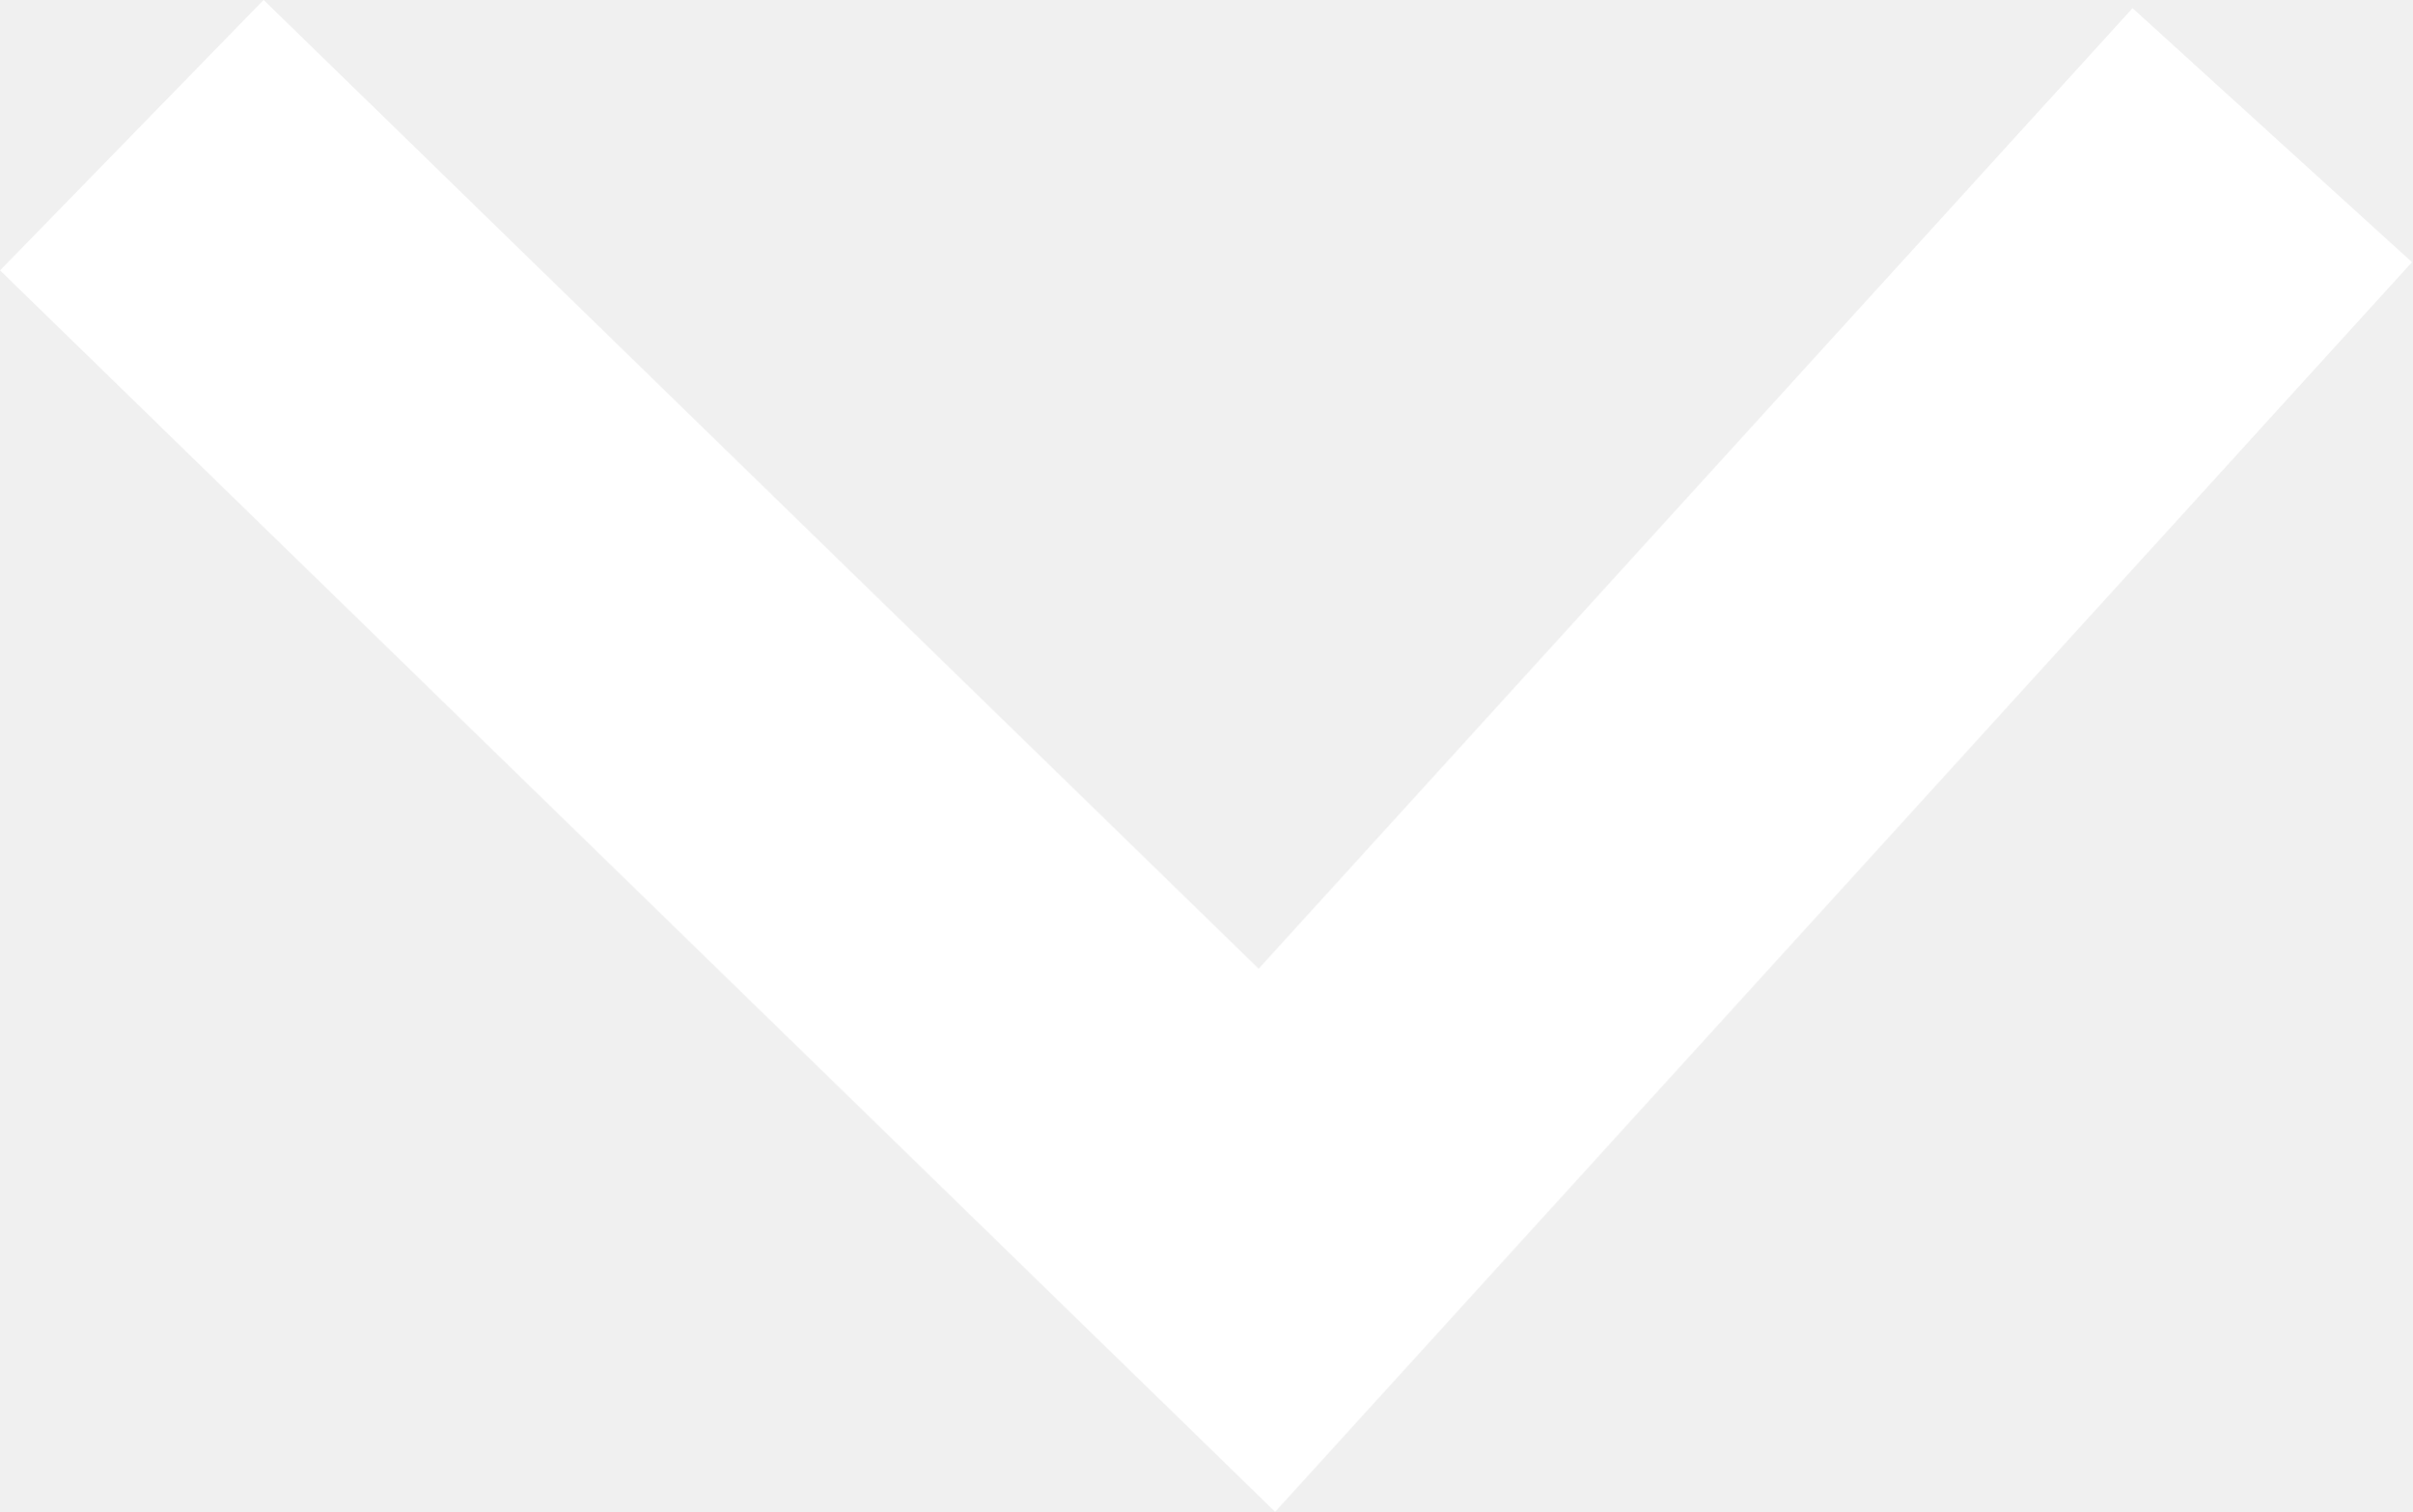
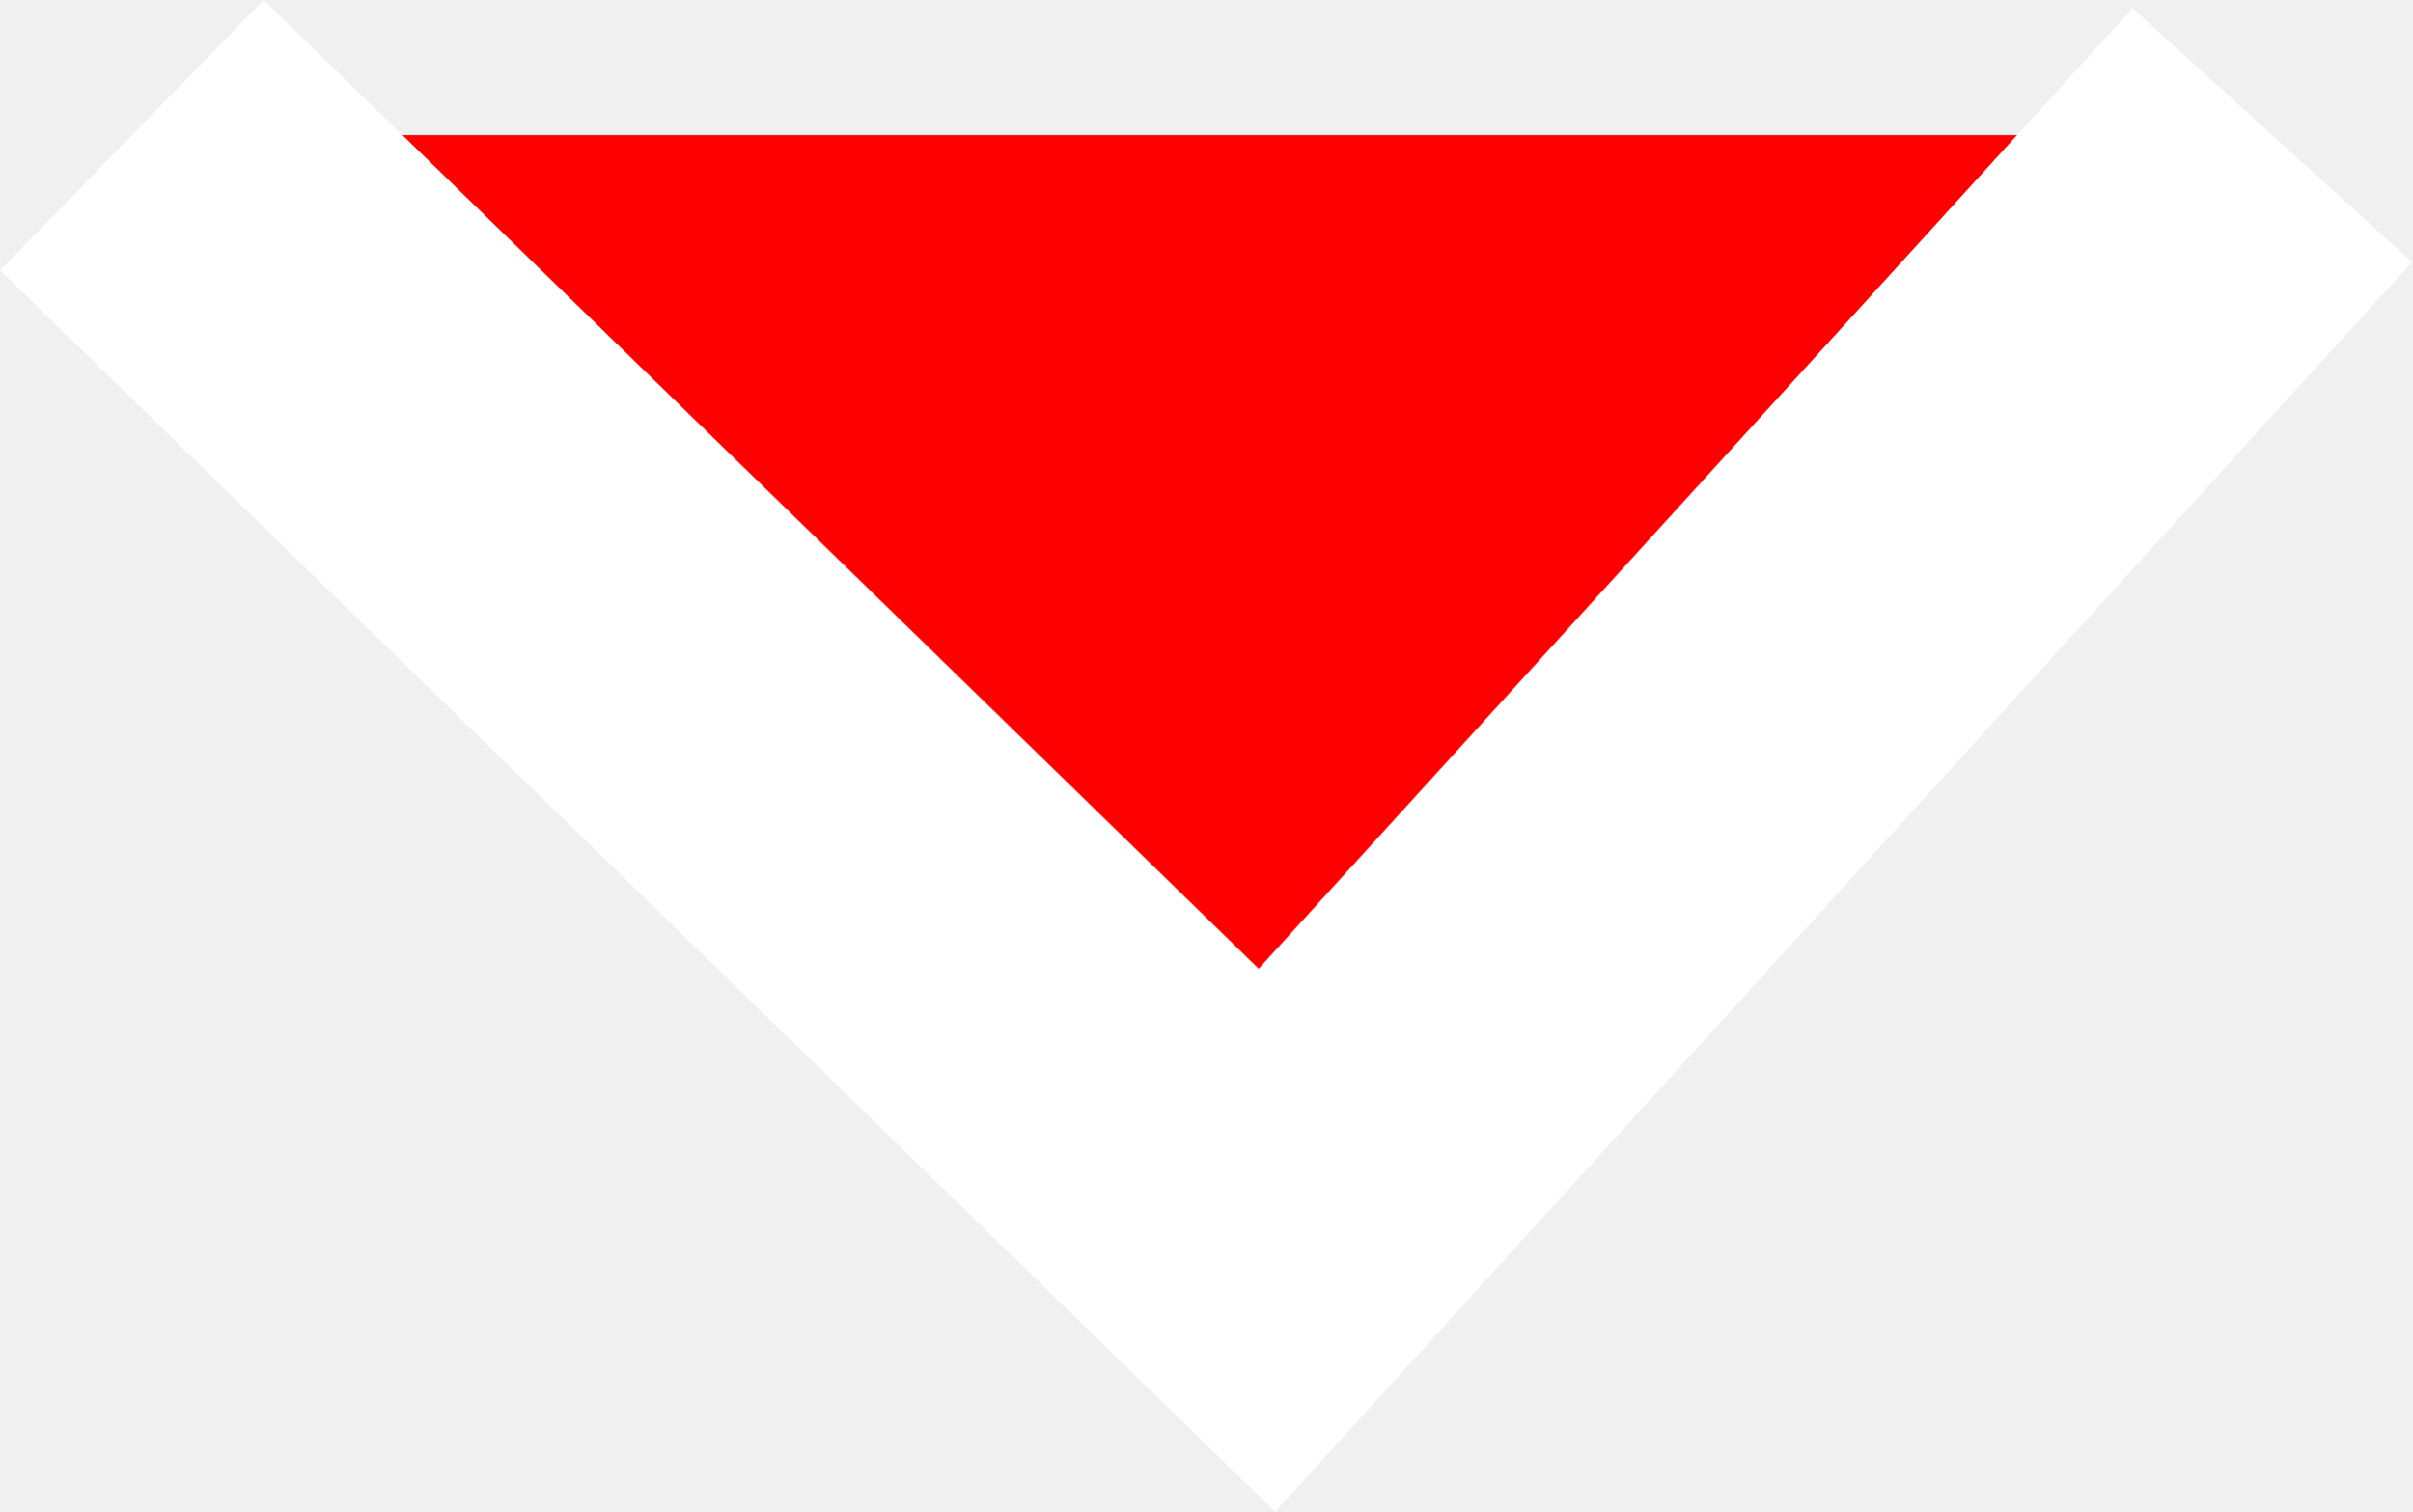
<svg xmlns="http://www.w3.org/2000/svg" width="19.157" height="12.014" viewBox="0 0 19.157 12.014">
  <defs>
-     <style>.a{fill:none;stroke:#fff;stroke-width:3px;}</style>
+     <style>.a{fill:red;stroke:#fff;stroke-width:3px;}</style>
  </defs>
  <path class="a" d="M0,0,8.782,7.985,0,17" transform="translate(18.047 1.074) rotate(90)" />
</svg>
